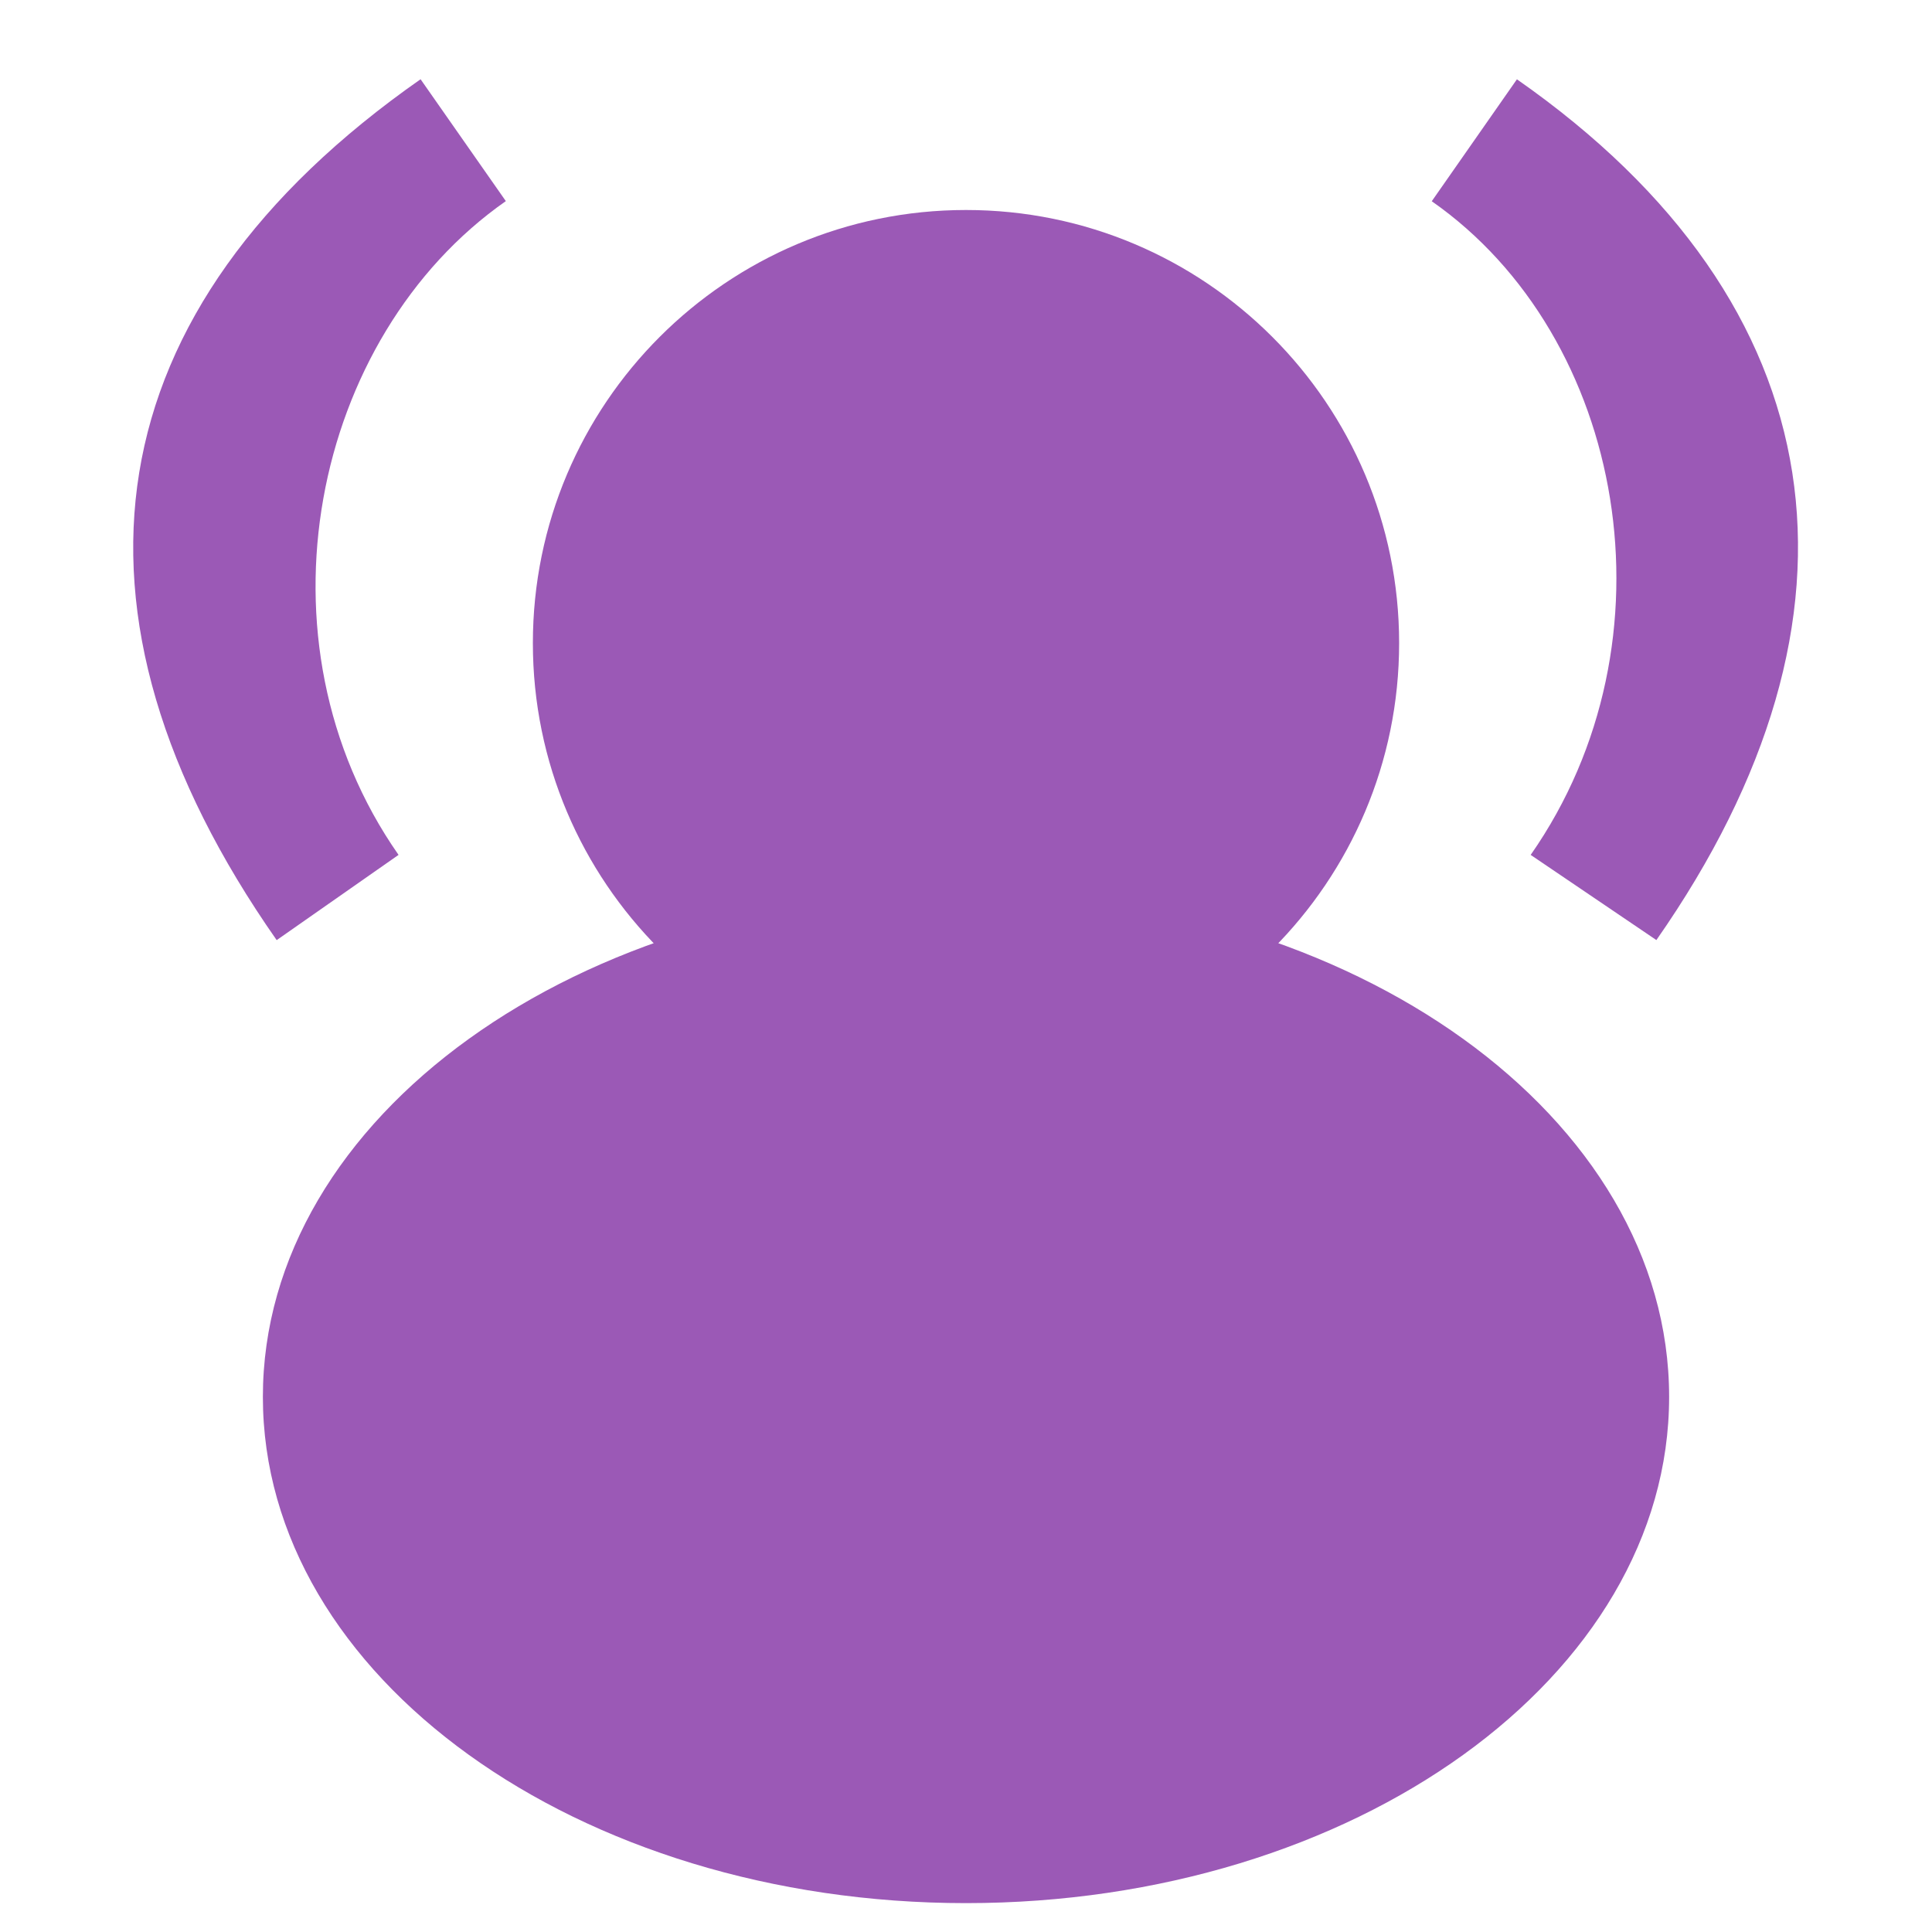
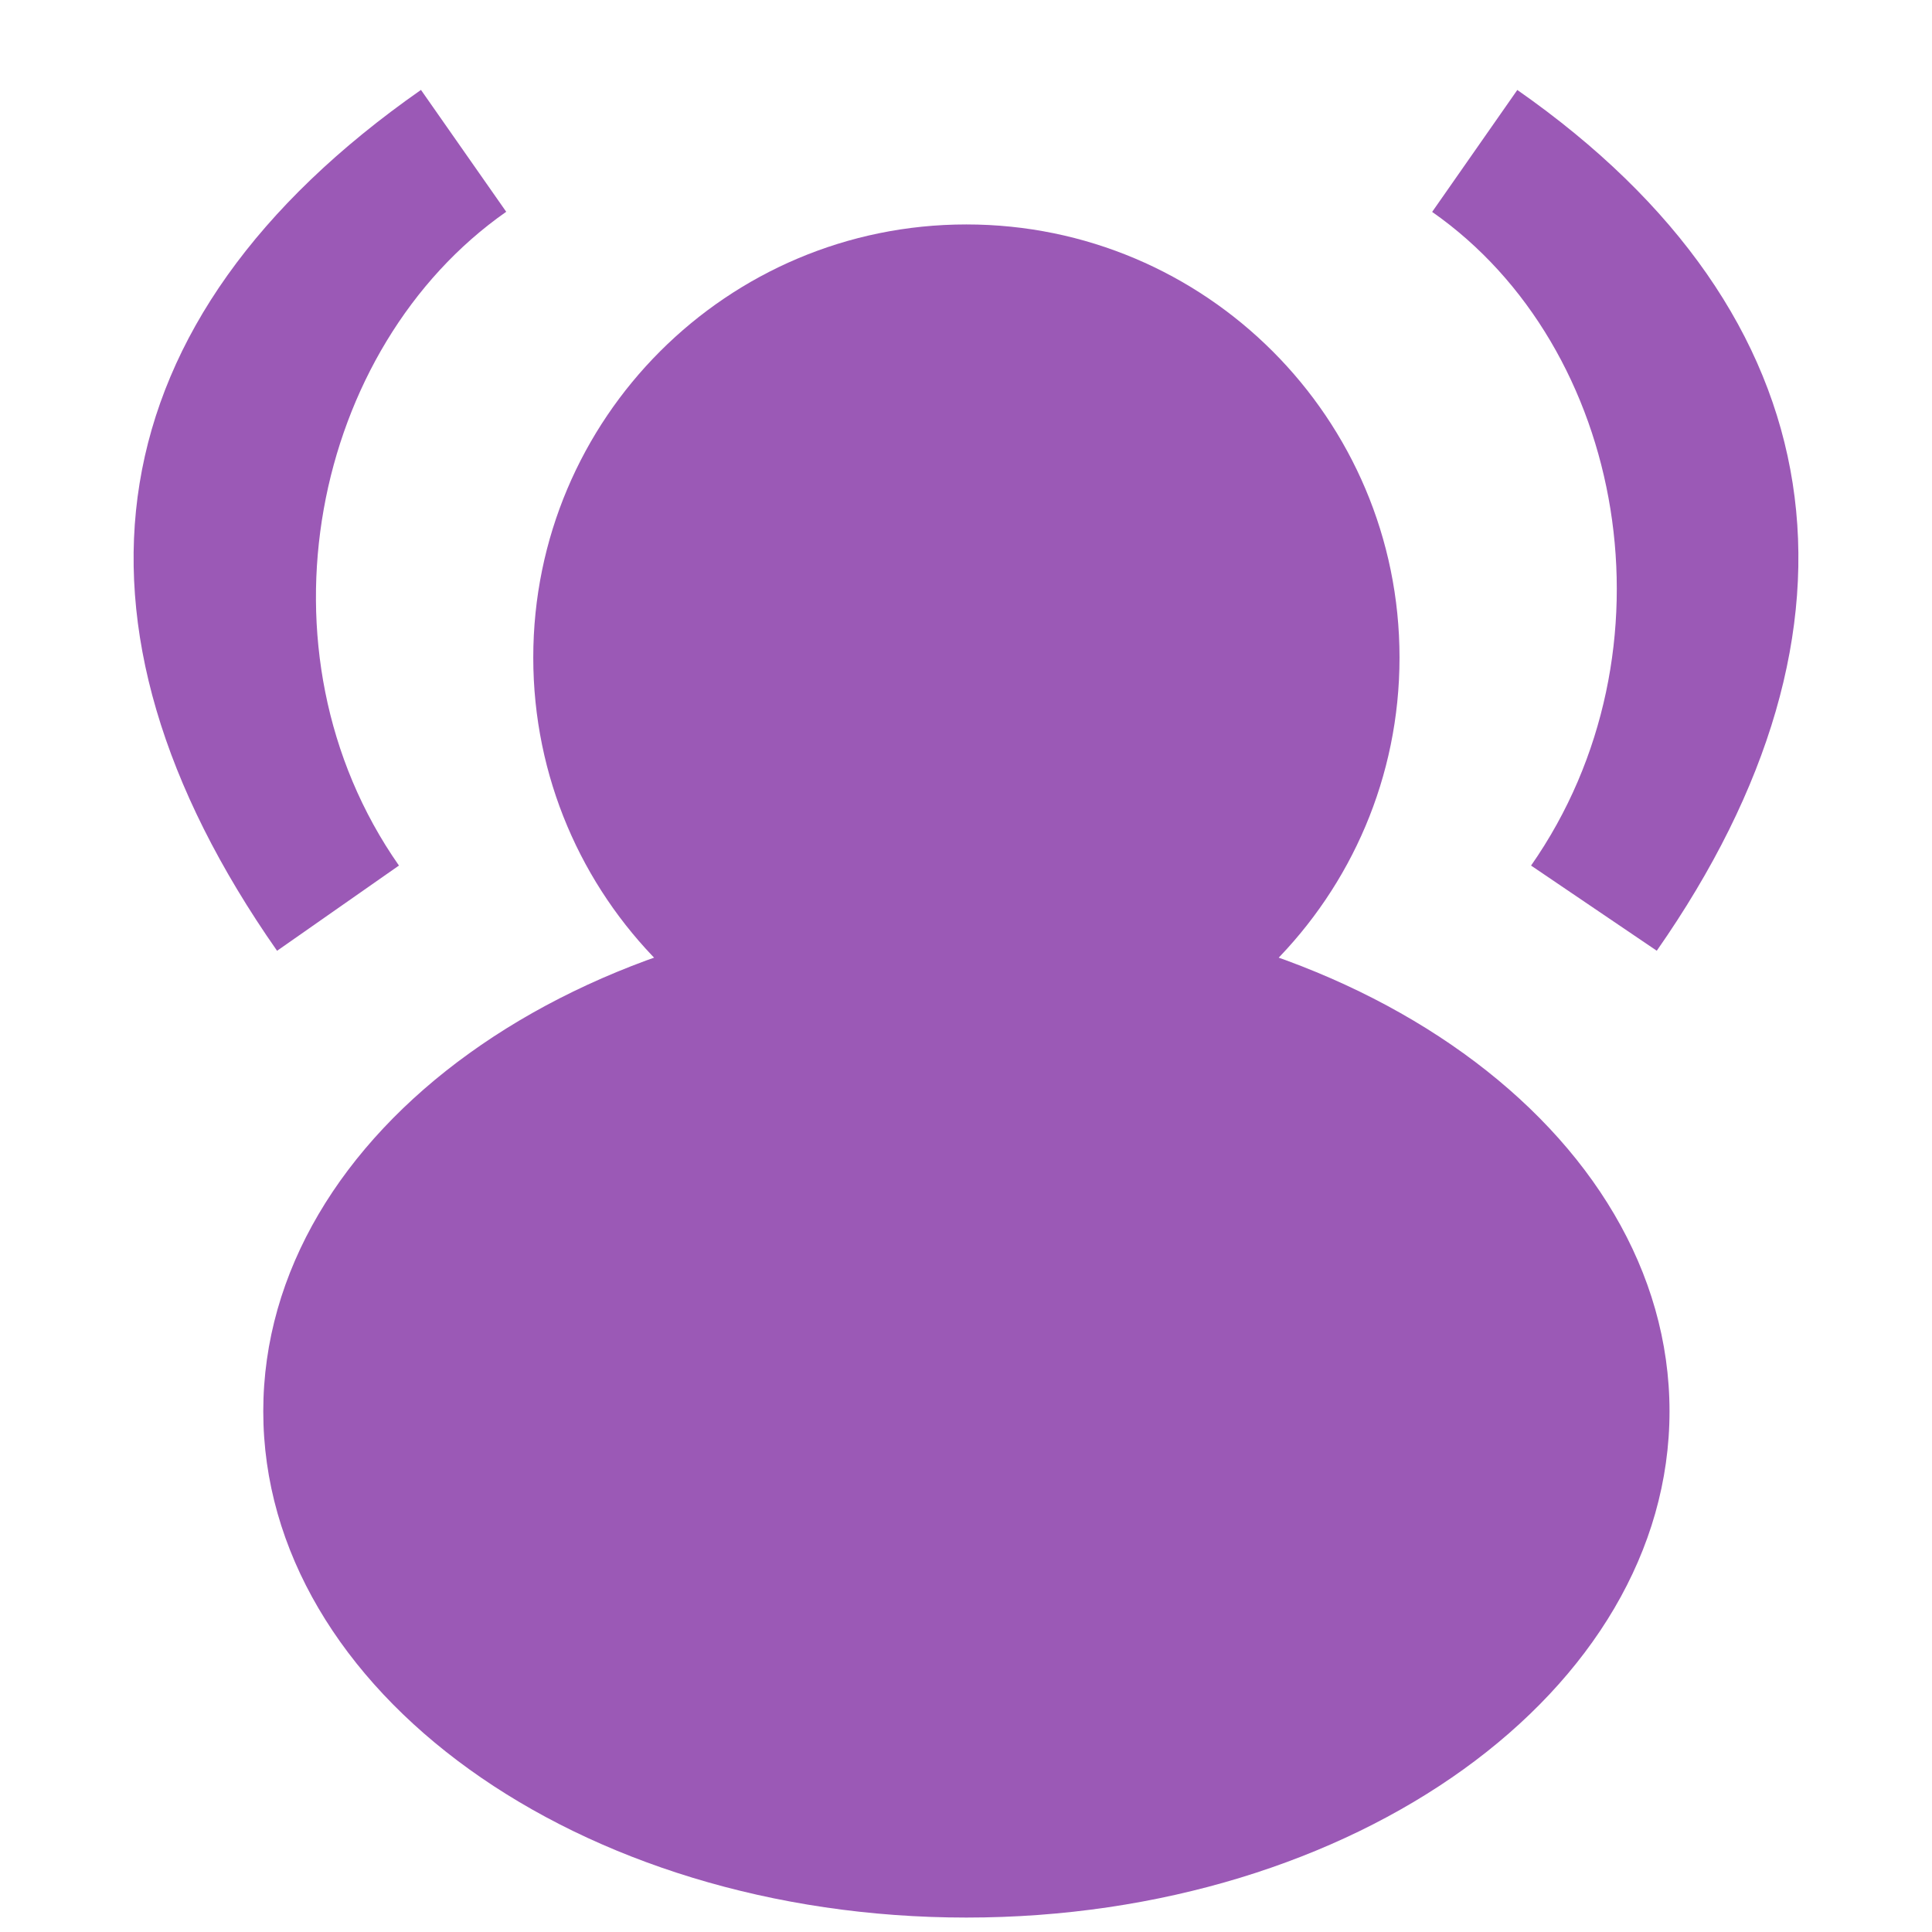
<svg xmlns="http://www.w3.org/2000/svg" version="1.1" id="Layer_1" x="0px" y="0px" width="512px" height="512px" viewBox="0 0 512 512" enable-background="new 0 0 512 512" xml:space="preserve">
-   <path fill="#9B59B6" d="M256,55.652c63.393,0,114.783,51.39,114.783,114.783S319.393,285.218,256,285.218  s-114.783-51.39-114.783-114.783S192.607,55.652,256,55.652z M256,236.025c102.91,0,186.335,60.066,186.335,134.161  S358.91,504.347,256,504.347S69.665,444.281,69.665,370.186S153.09,236.025,256,236.025z" />
-   <path fill="#9B59B6" d="M438.957,249.129l-33.312-22.57c39.665-56.785,25.166-137.337-26.215-173.23L402,21.016  C487.328,80.619,498.937,163.259,438.957,249.129z" />
-   <path fill="#9B59B6" d="M111.457,21l22.593,32.297c-51.367,35.93-68.125,116.506-28.431,173.255l-32.297,22.591  C12.409,162.062,24.376,81.913,111.457,21z" />
+   <path fill="#9B59B6" d="M256.104,59.479c63.393,0,114.783,51.39,114.783,114.783s-51.39,114.783-114.783,114.783  s-114.783-51.39-114.783-114.783S192.711,59.479,256.104,59.479z M256.104,239.852c102.91,0,186.335,60.066,186.335,134.161  s-83.425,134.161-186.335,134.161S69.769,448.108,69.769,374.013S153.194,239.852,256.104,239.852z" />
+   <path fill="#9B59B6" d="M439.061,251.956l-33.312-22.57c39.665-56.785,25.166-137.337-26.215-173.23l22.57-32.313  C487.432,83.446,499.041,166.086,439.061,251.956z" />
+   <path fill="#9B59B6" d="M111.561,23.827l22.593,32.297c-51.367,35.93-68.125,116.506-28.431,173.255L73.426,251.97  C12.513,164.889,24.48,84.74,111.561,23.827z" />
</svg>
